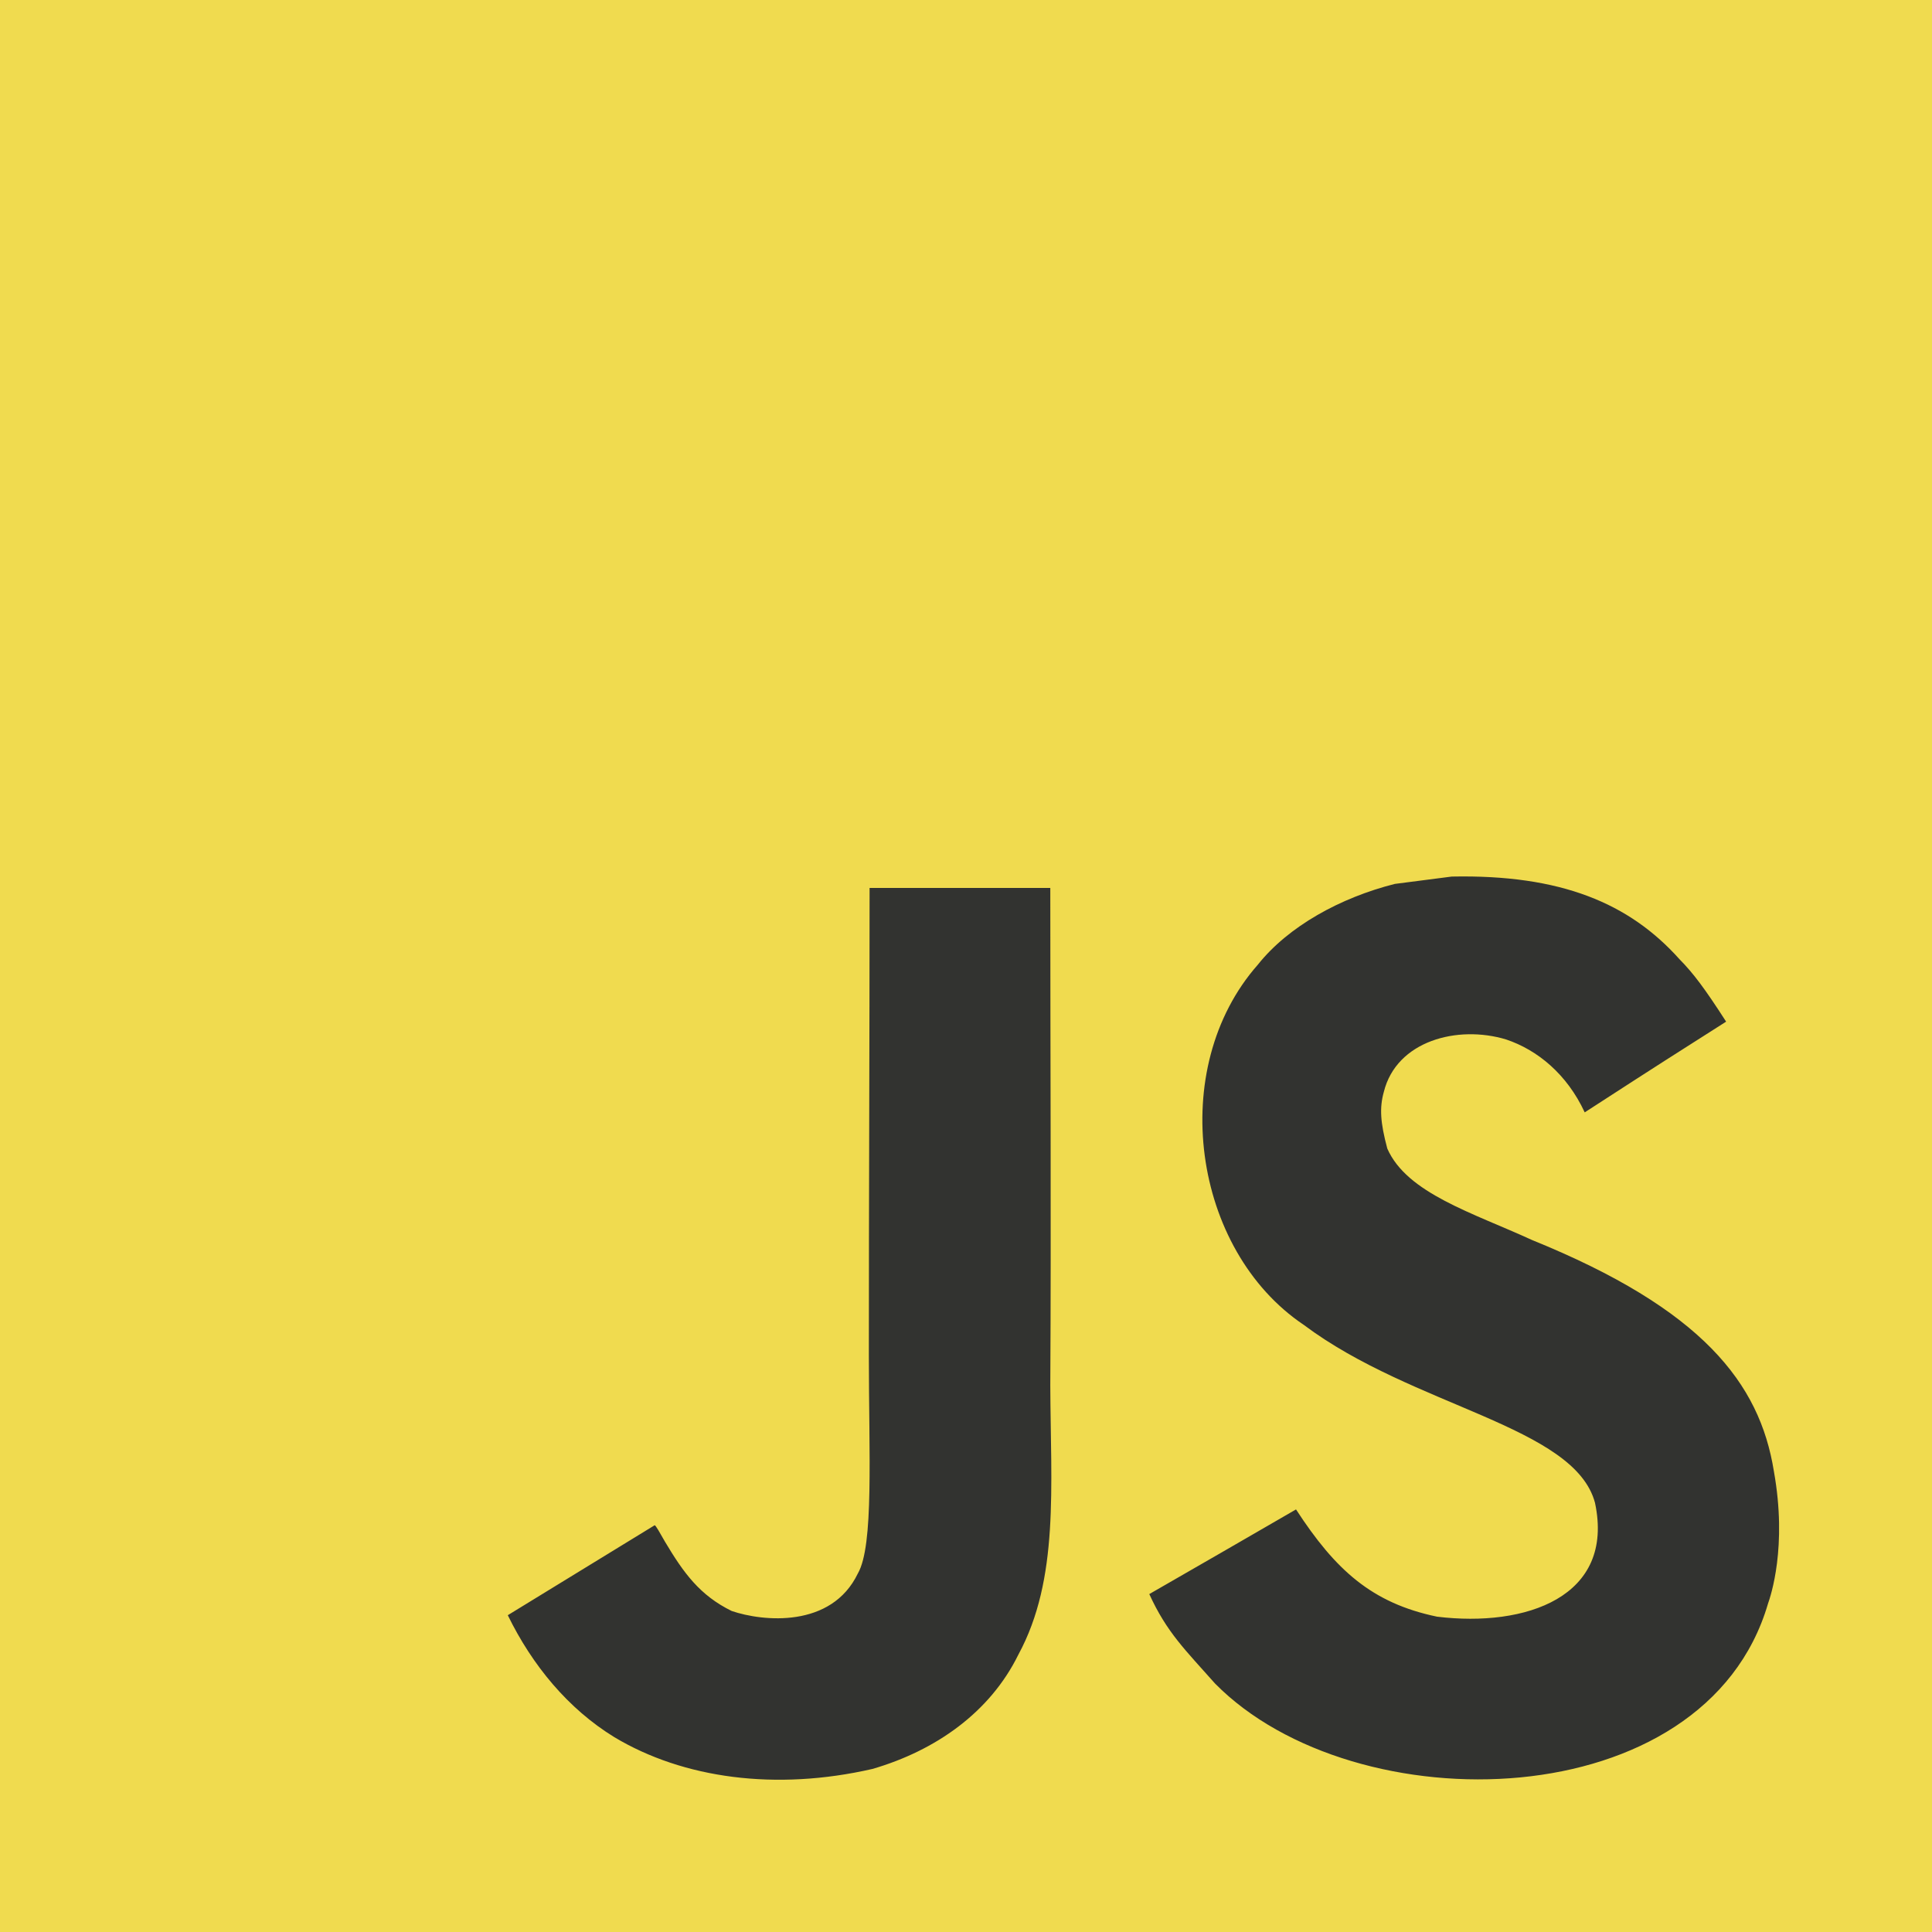
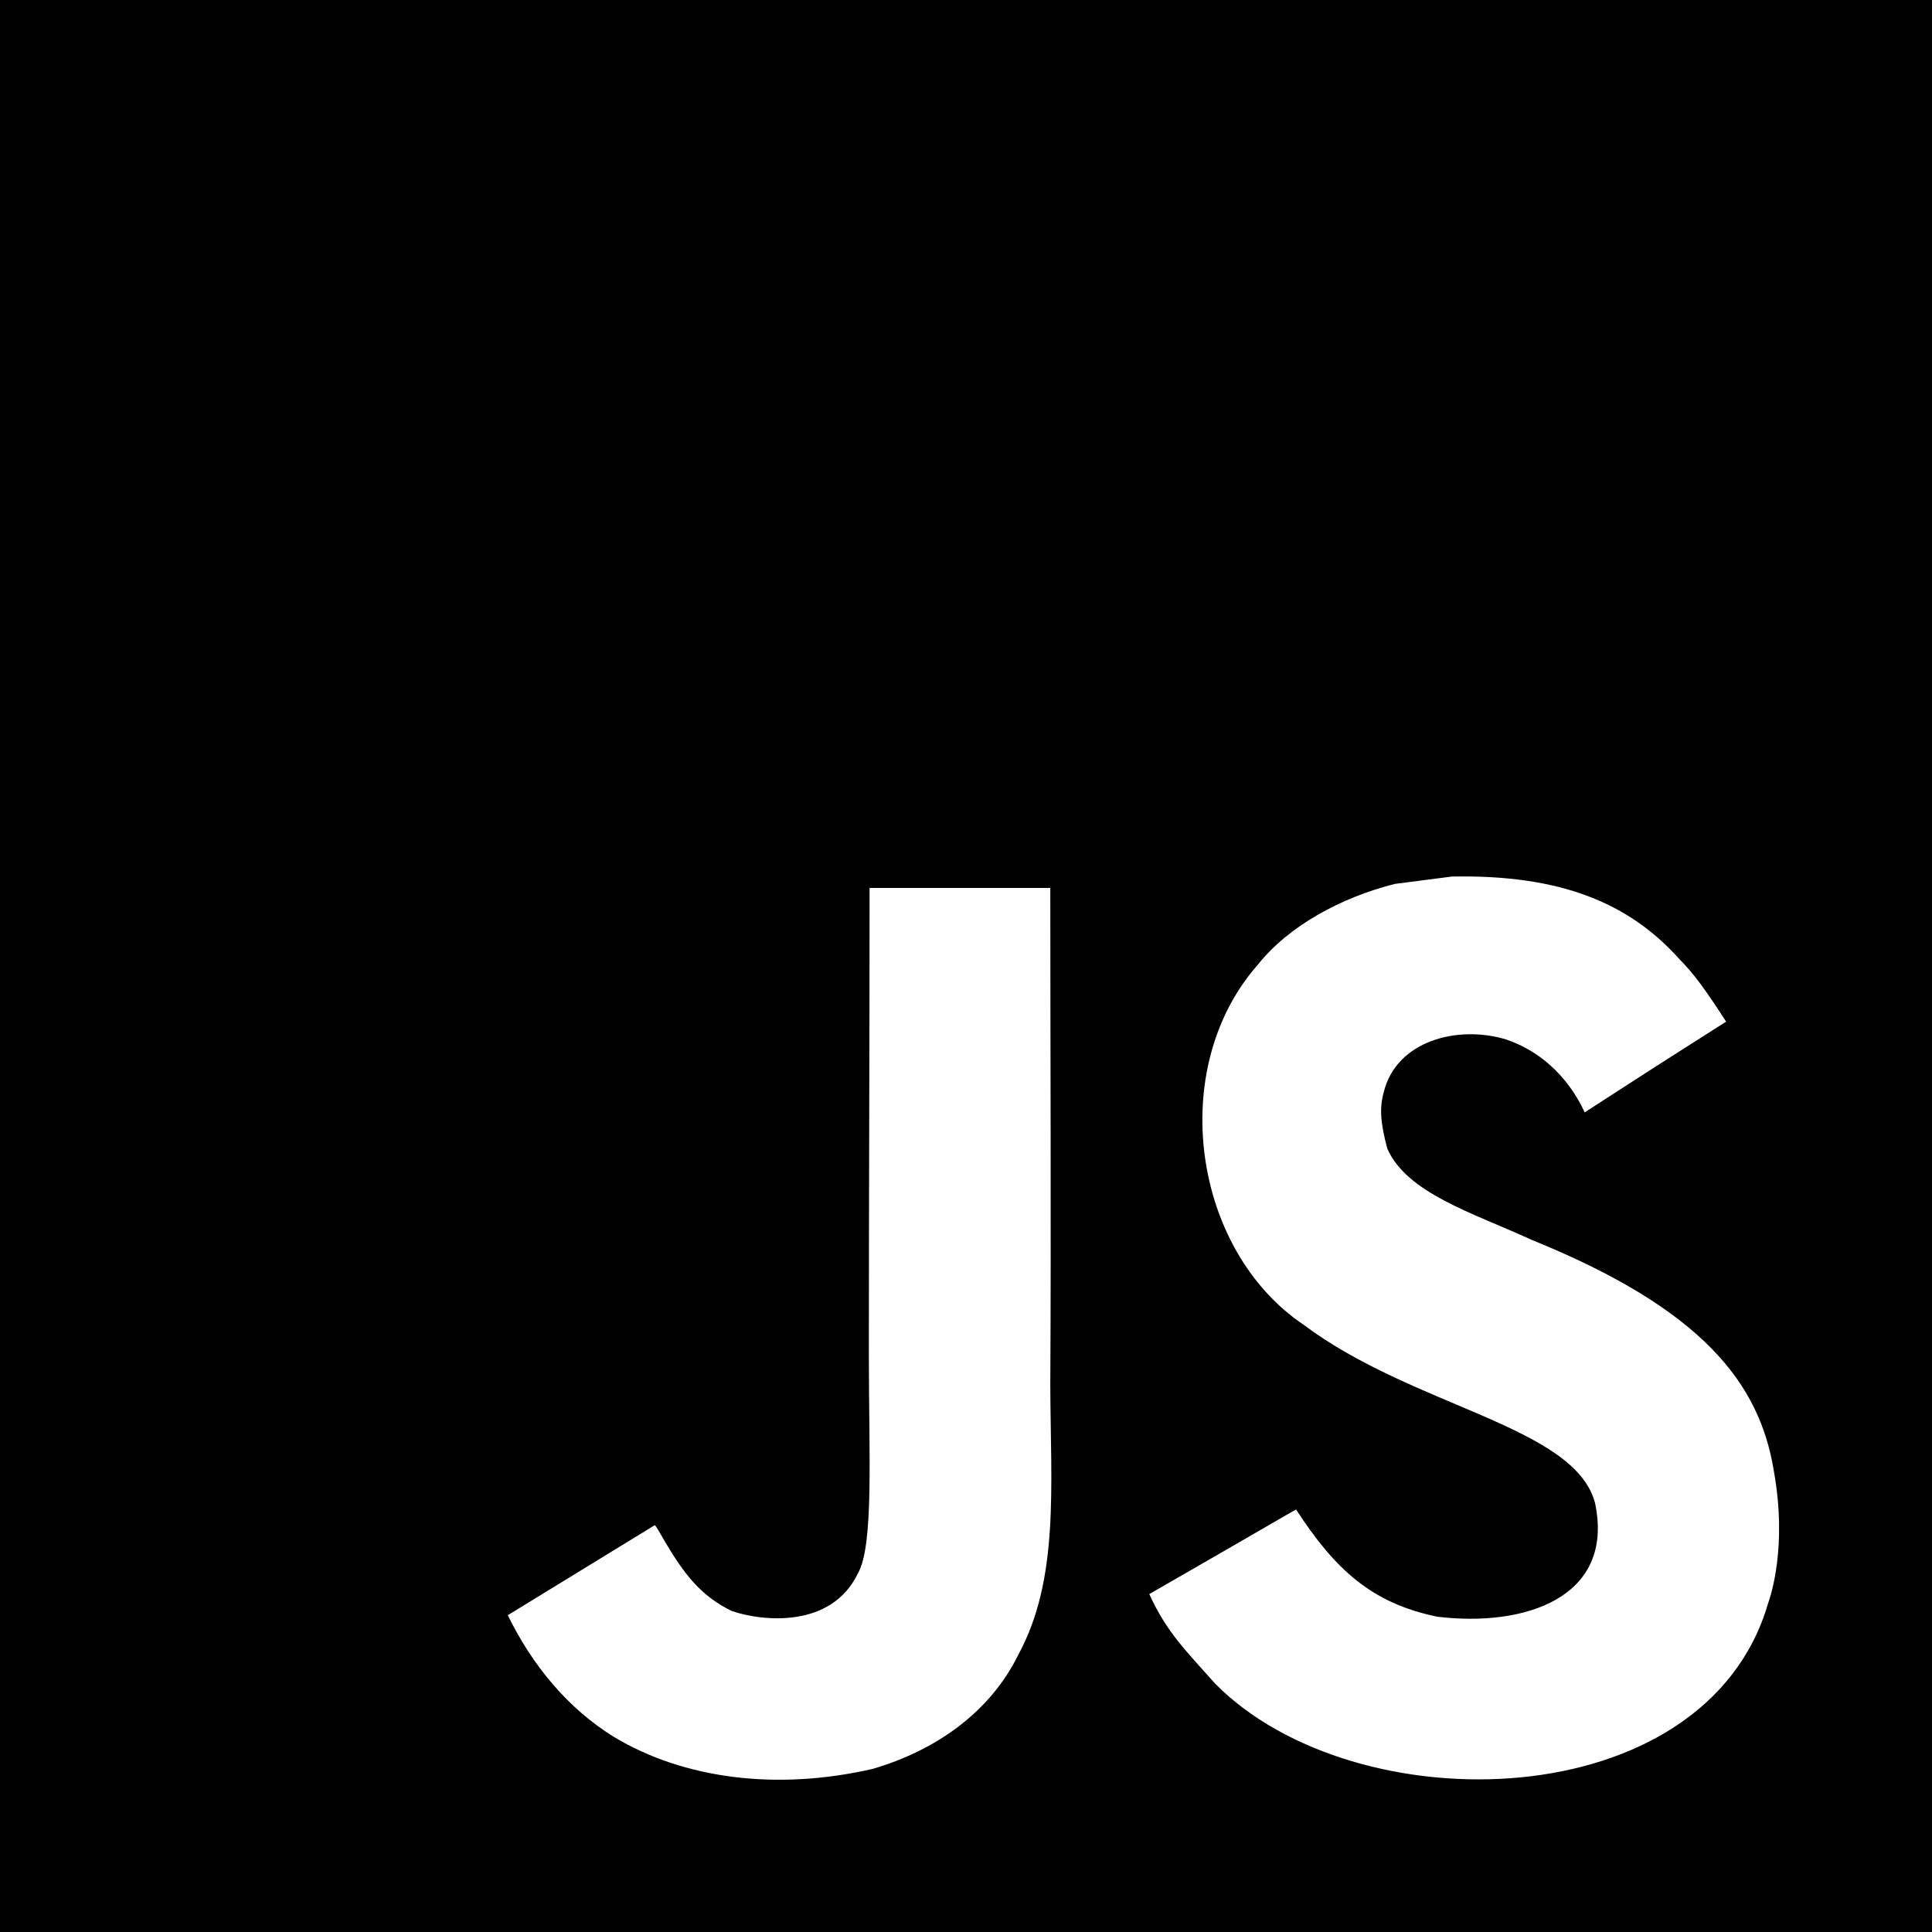
<svg xmlns="http://www.w3.org/2000/svg" width="2500" height="2500" viewBox="0 0 1052 1052">
-   <path fill="#f0db4f" d="M0 0h1052v1052H0z" />
-   <path d="M965.9 801.1c-7.7-48-39-88.3-131.7-125.9-32.2-14.8-68.1-25.399-78.8-49.8-3.8-14.2-4.3-22.2-1.9-30.8 6.9-27.9 40.2-36.6 66.6-28.6 17 5.7 33.1 18.801 42.8 39.7 45.4-29.399 45.3-29.2 77-49.399-11.6-18-17.8-26.301-25.4-34-27.3-30.5-64.5-46.2-124-45-10.3 1.3-20.699 2.699-31 4-29.699 7.5-58 23.1-74.6 44-49.8 56.5-35.6 155.399 25 196.1 59.7 44.8 147.4 55 158.6 96.9 10.9 51.3-37.699 67.899-86 62-35.6-7.4-55.399-25.5-76.8-58.4-39.399 22.8-39.399 22.8-79.899 46.1 9.6 21 19.699 30.5 35.8 48.7 76.2 77.3 266.899 73.5 301.1-43.5 1.399-4.001 10.6-30.801 3.199-72.101zm-394-317.6h-98.4c0 85-.399 169.4-.399 254.4 0 54.1 2.8 103.7-6 118.9-14.4 29.899-51.7 26.2-68.7 20.399-17.3-8.5-26.1-20.6-36.3-37.699-2.8-4.9-4.9-8.7-5.601-9-26.699 16.3-53.3 32.699-80 49 13.301 27.3 32.9 51 58 66.399 37.5 22.5 87.9 29.4 140.601 17.3 34.3-10 63.899-30.699 79.399-62.199 22.4-41.3 17.6-91.3 17.4-146.6.5-90.2 0-180.4 0-270.9z" fill="#323330" />
+   <path fill="black" d="M0 0h1052v1052H0z" />
+   <path fill="white" d="M965.9 801.1c-7.7-48-39-88.3-131.7-125.9-32.2-14.8-68.1-25.399-78.8-49.8-3.8-14.2-4.3-22.2-1.9-30.8 6.9-27.9 40.2-36.6 66.6-28.6 17 5.7 33.1 18.801 42.8 39.7 45.4-29.399 45.3-29.2 77-49.399-11.6-18-17.8-26.301-25.4-34-27.3-30.5-64.5-46.2-124-45-10.3 1.3-20.699 2.699-31 4-29.699 7.5-58 23.1-74.6 44-49.8 56.5-35.6 155.399 25 196.1 59.7 44.8 147.4 55 158.6 96.9 10.9 51.3-37.699 67.899-86 62-35.6-7.4-55.399-25.5-76.8-58.4-39.399 22.8-39.399 22.8-79.899 46.1 9.6 21 19.699 30.5 35.8 48.7 76.2 77.3 266.899 73.5 301.1-43.5 1.399-4.001 10.6-30.801 3.199-72.101zm-394-317.6h-98.4c0 85-.399 169.4-.399 254.4 0 54.1 2.8 103.7-6 118.9-14.4 29.899-51.7 26.2-68.7 20.399-17.3-8.5-26.1-20.6-36.3-37.699-2.8-4.9-4.9-8.7-5.601-9-26.699 16.3-53.3 32.699-80 49 13.301 27.3 32.9 51 58 66.399 37.5 22.5 87.9 29.4 140.601 17.3 34.3-10 63.899-30.699 79.399-62.199 22.4-41.3 17.6-91.3 17.4-146.6.5-90.2 0-180.4 0-270.9z" />
</svg>
